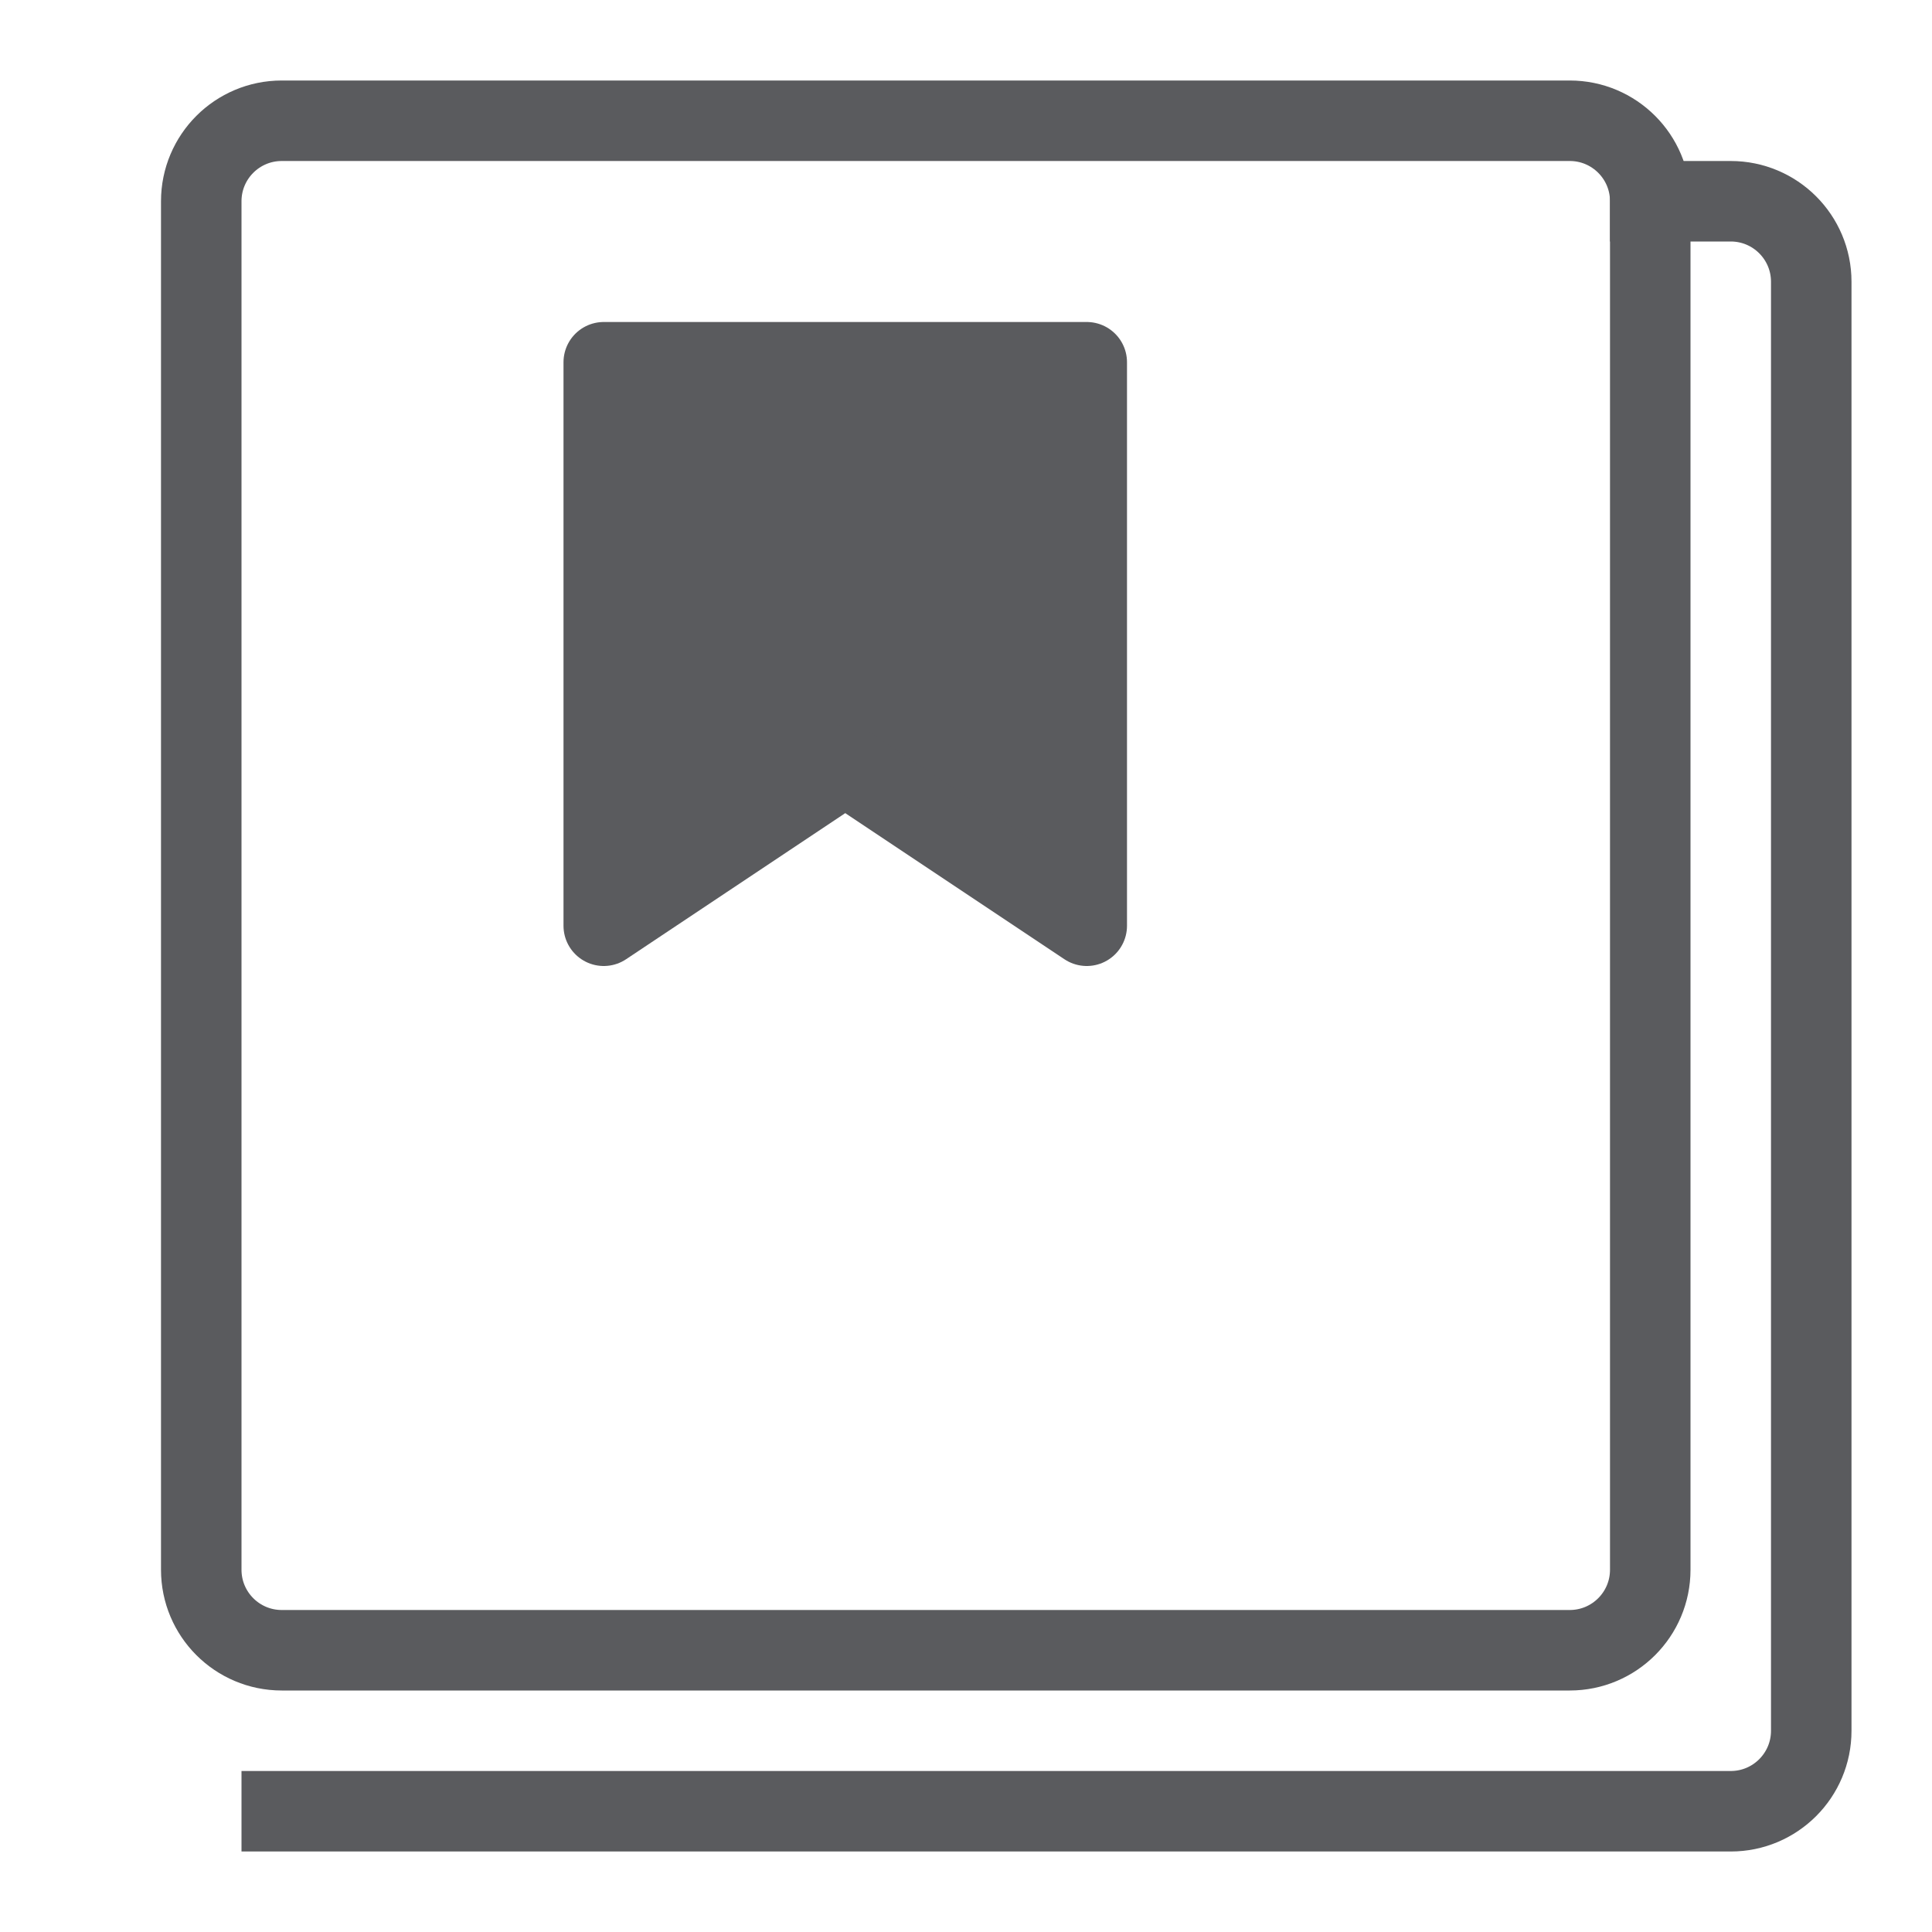
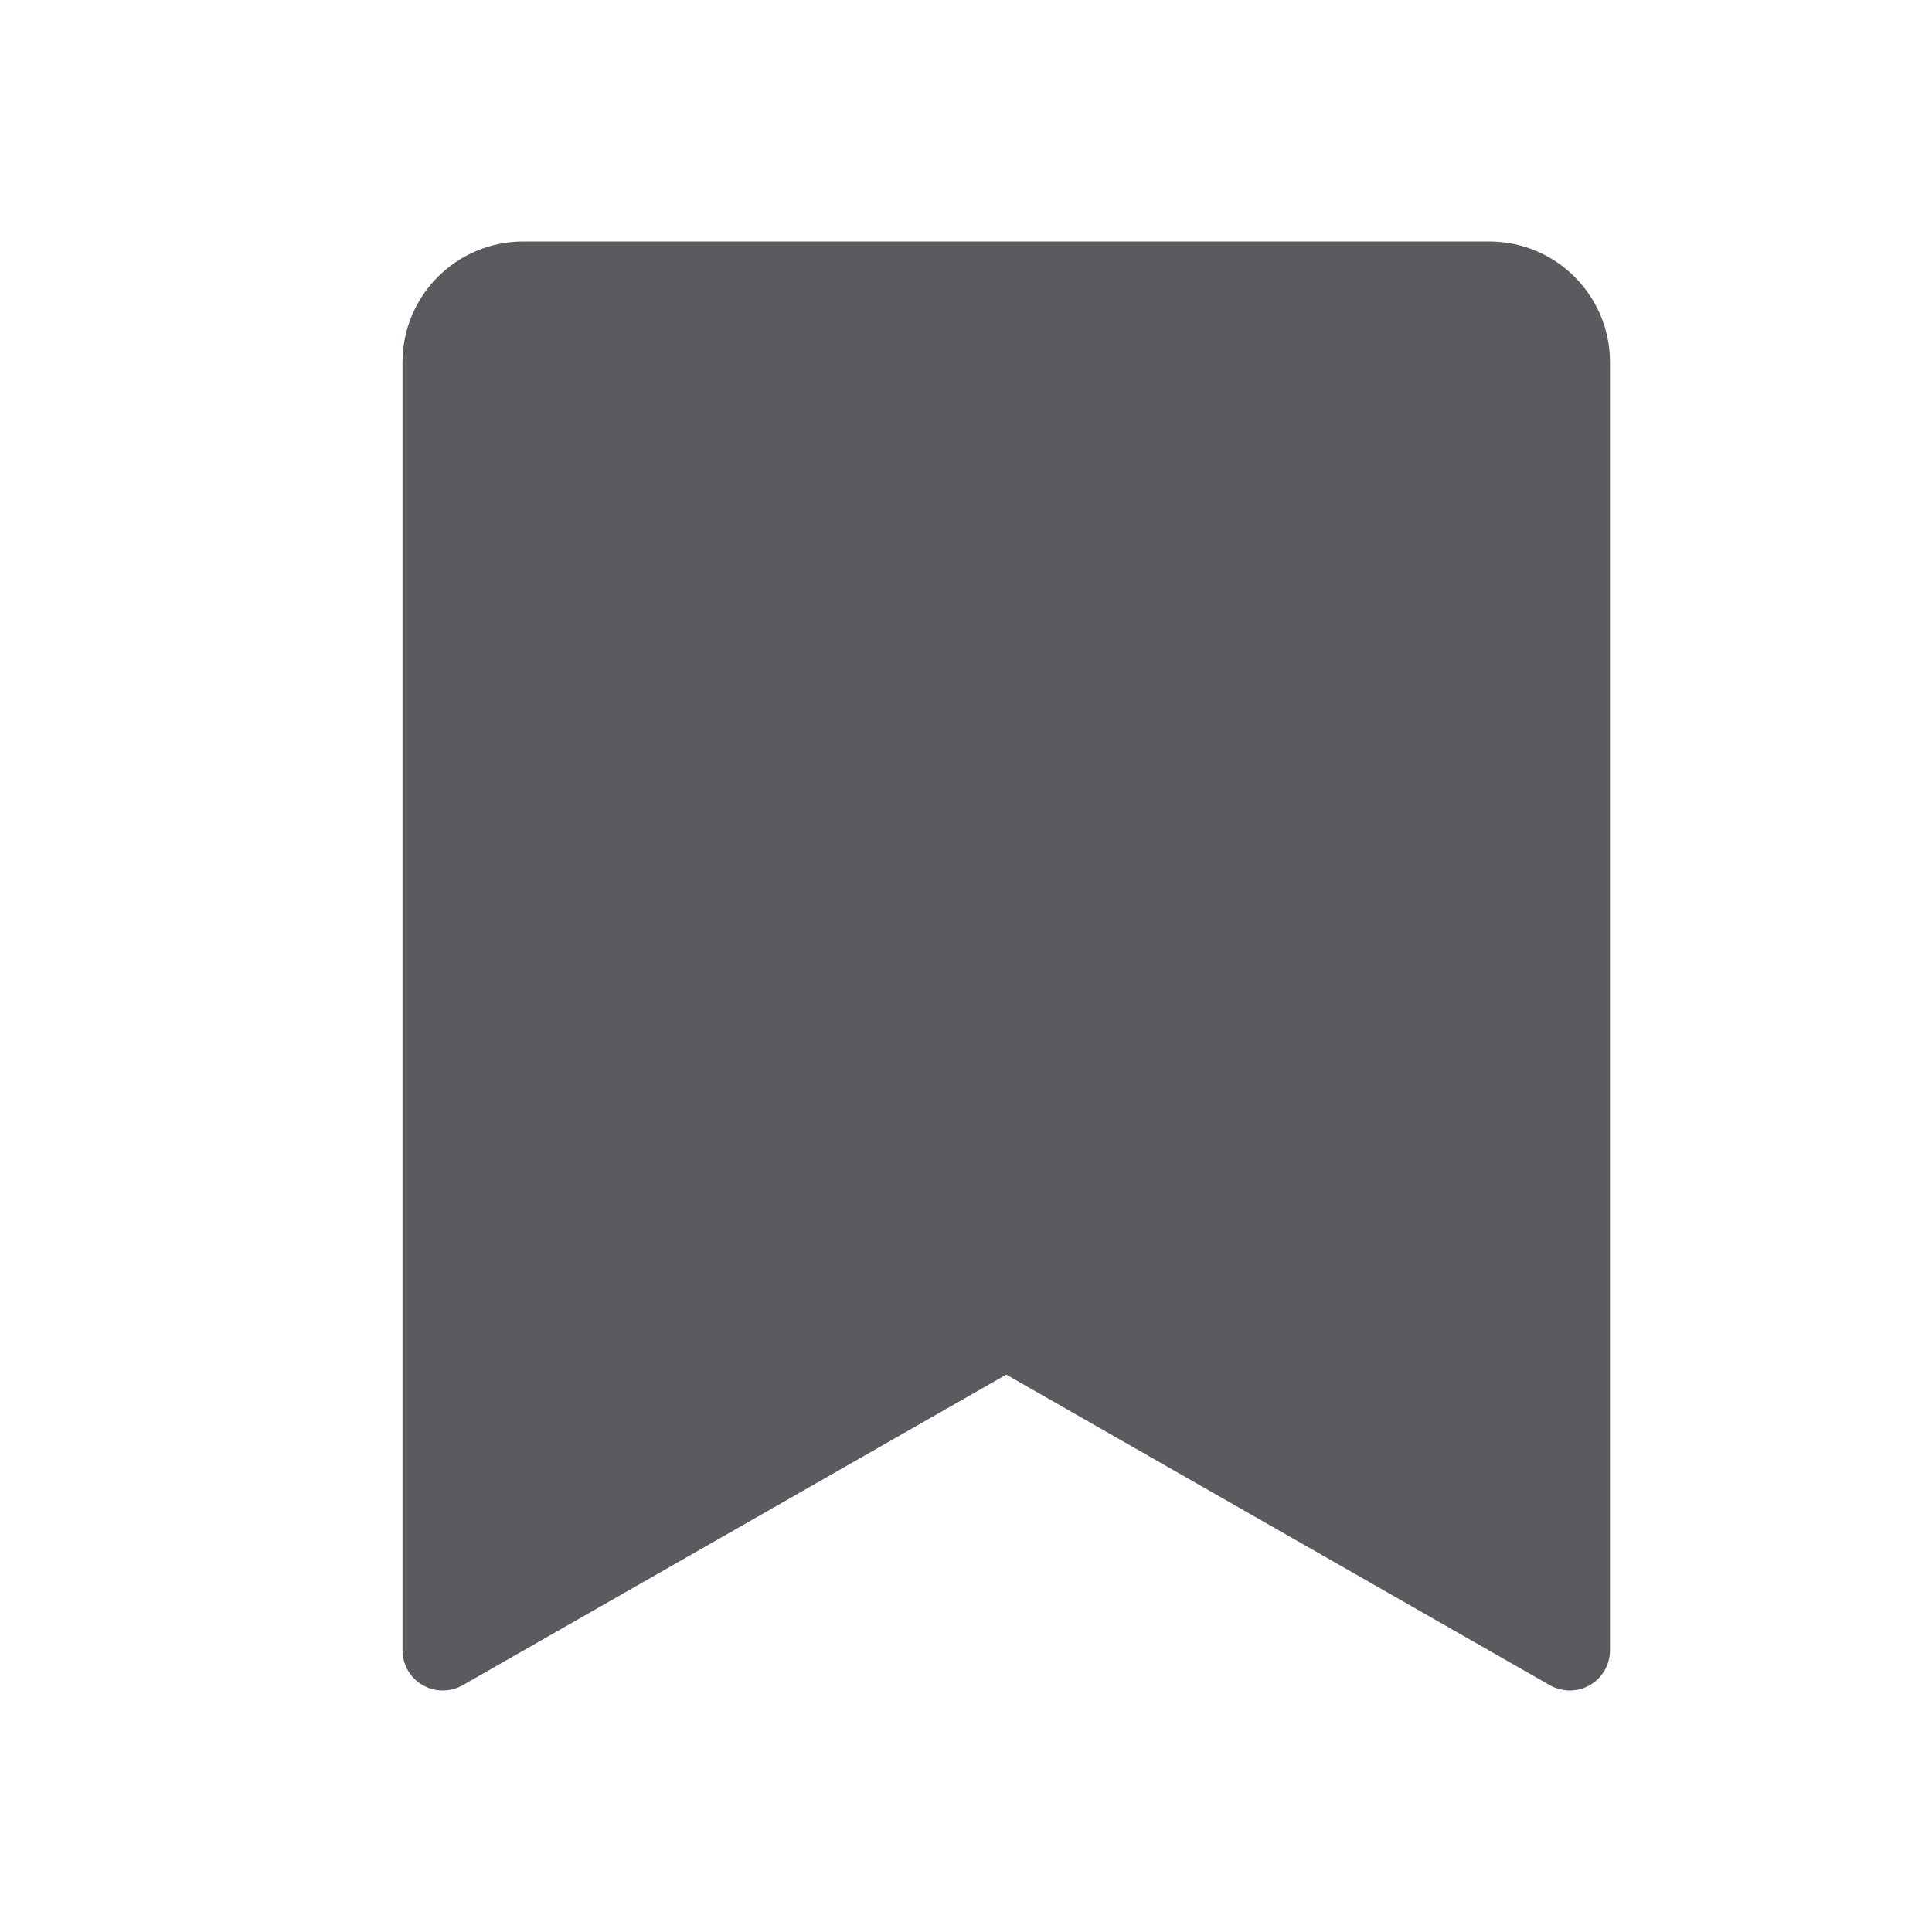
<svg xmlns="http://www.w3.org/2000/svg" id="Layer_1" data-name="Layer 1" viewBox="0 0 24 24">
-   <polygon points="13.5 4.5 13.5 9.83 13.5 11.5 10.5 9.5 7.5 11.5 7.5 4.5 13.5 4.5" style="fill:#5a5b5e;stroke:#5a5b5e;stroke-linecap:square;stroke-linejoin:round" />
-   <rect x="2.5" y="1.5" width="18" height="19" rx="1" ry="1" style="fill:none;stroke:#5a5b5e;stroke-linecap:square;stroke-miterlimit:10" />
-   <path d="M20.5,2.5h1a1,1,0,0,1,1,1v18a1,1,0,0,1-1,1H3.5" style="fill:none;stroke:#5a5b5e;stroke-linecap:square;stroke-miterlimit:10" />
+   <path d="M18.5,3.5a1,1,0,0,1,1,1v16l-7-4-7,4V4.5a1,1,0,0,1,1-1Z" style="fill:#5a5b5e;stroke:#5a5b5e;stroke-linecap:square;stroke-linejoin:round" />
</svg>
